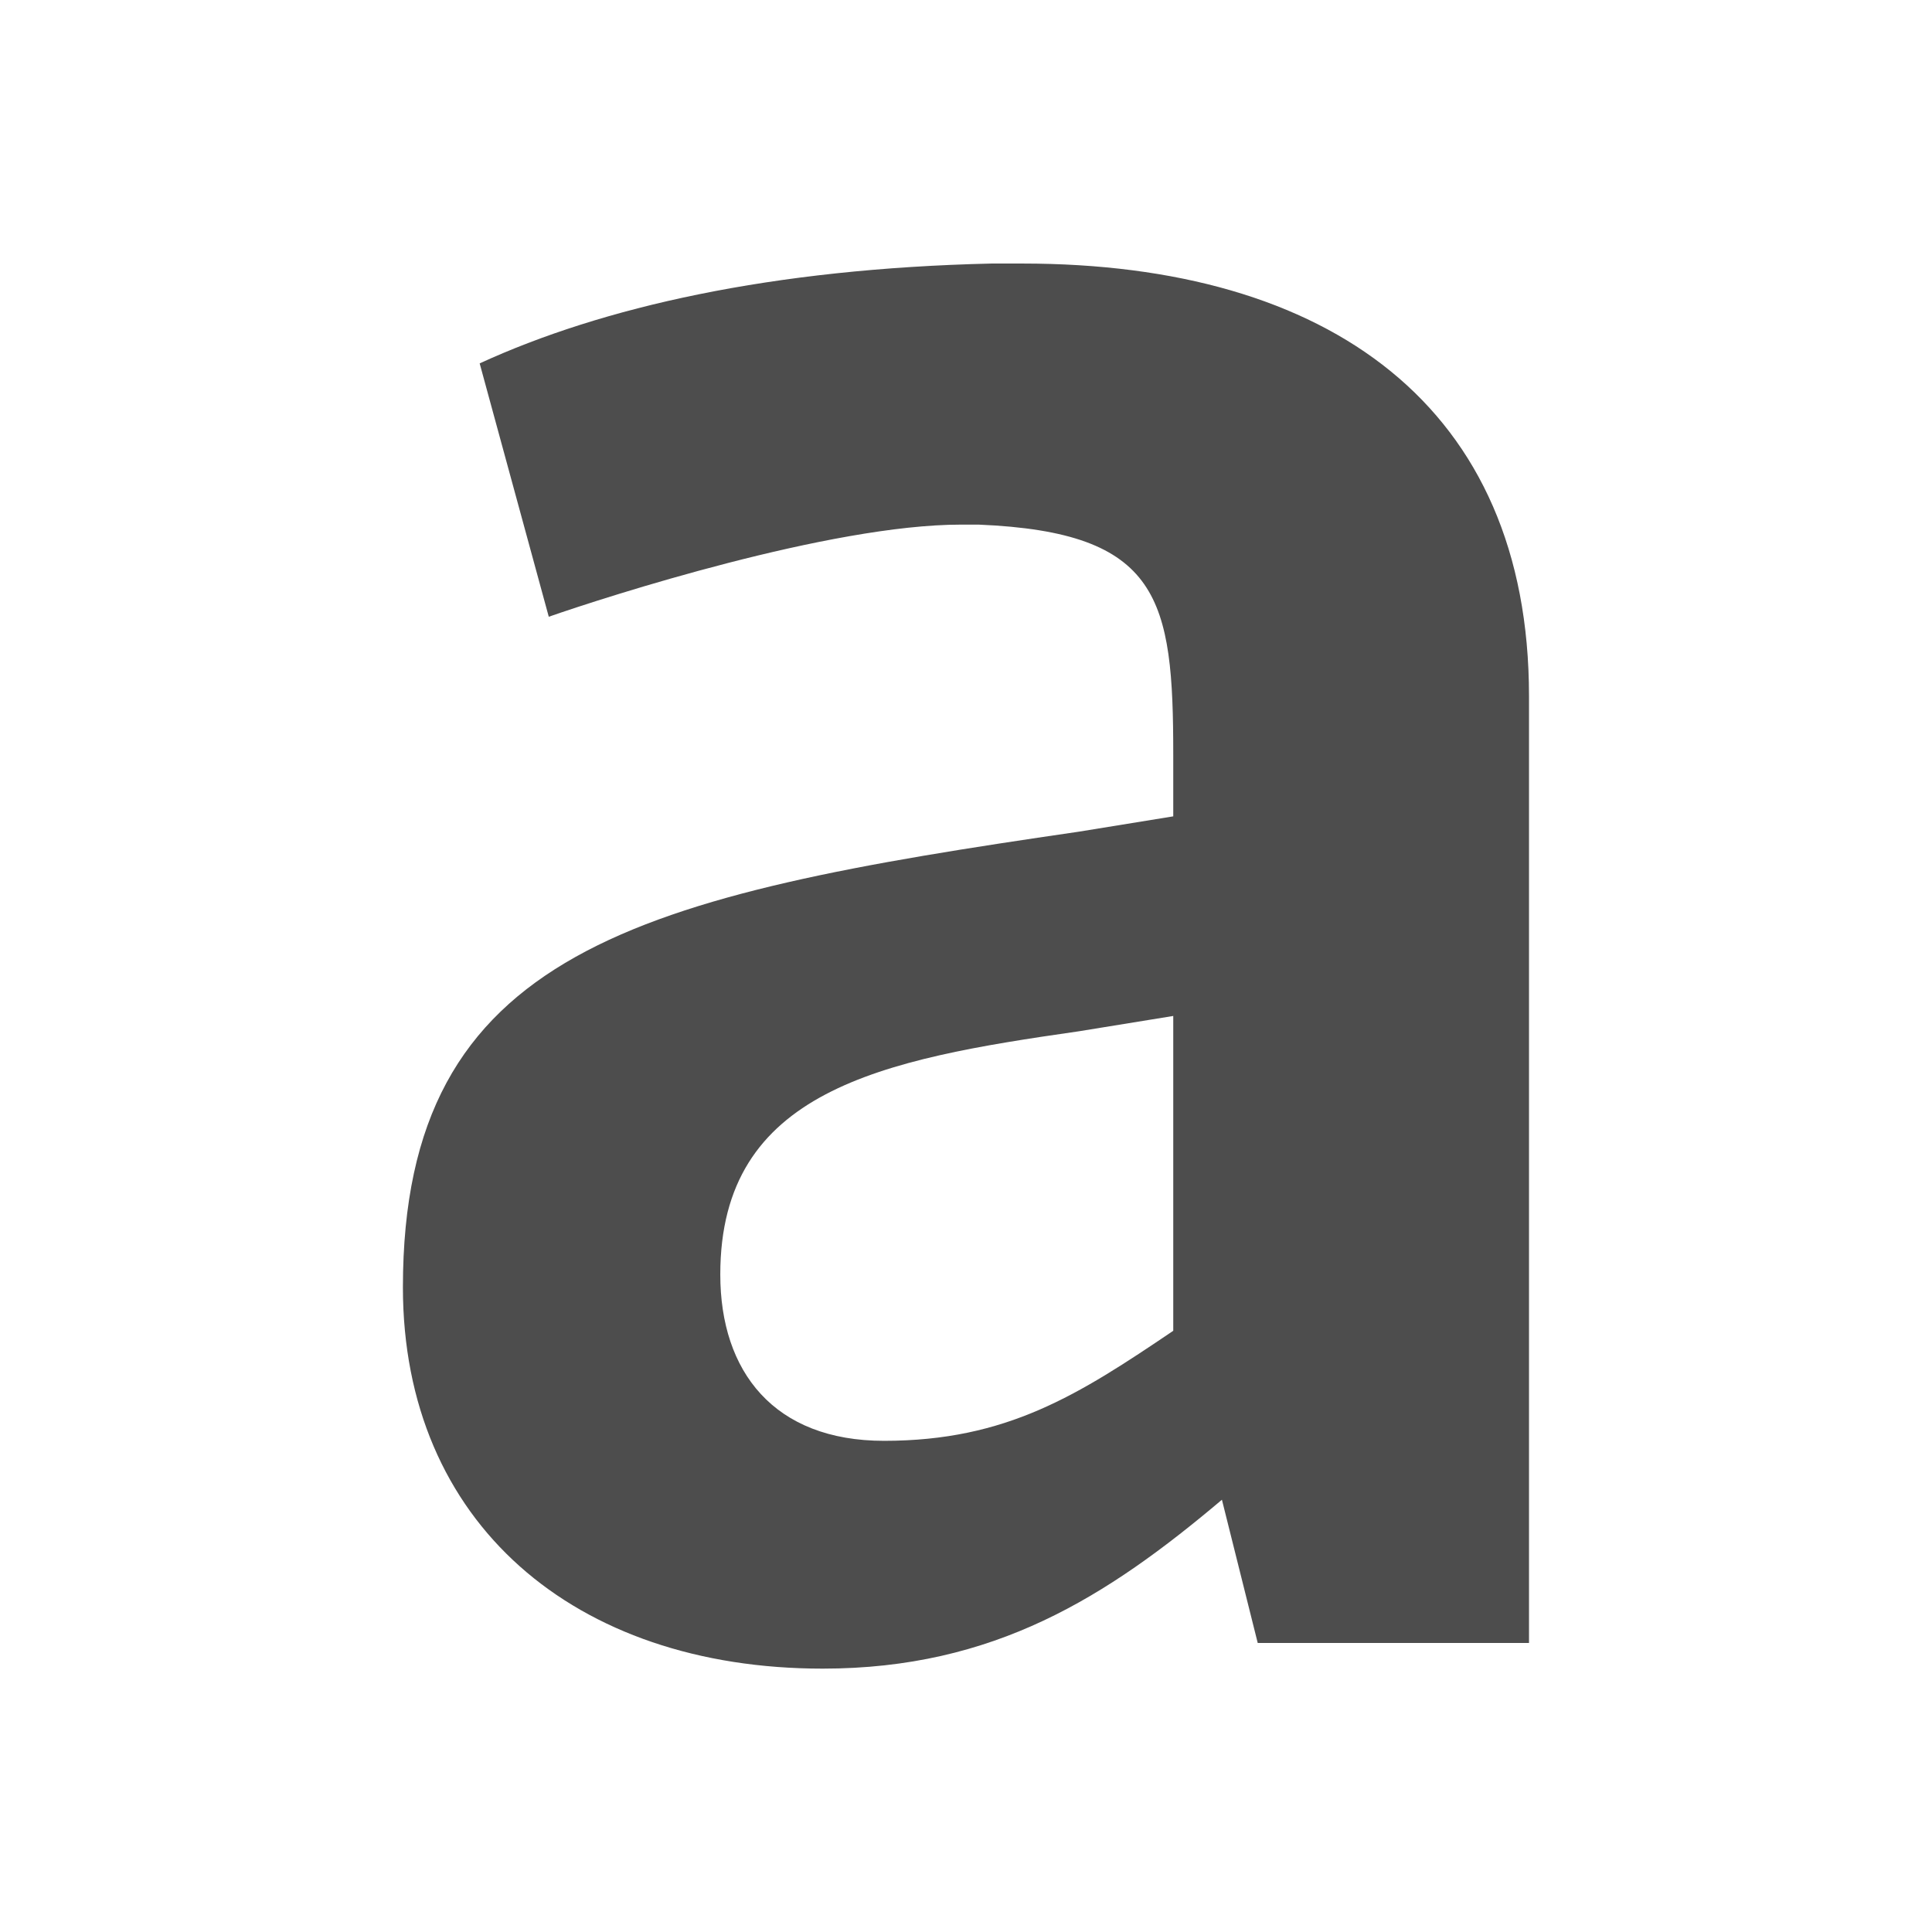
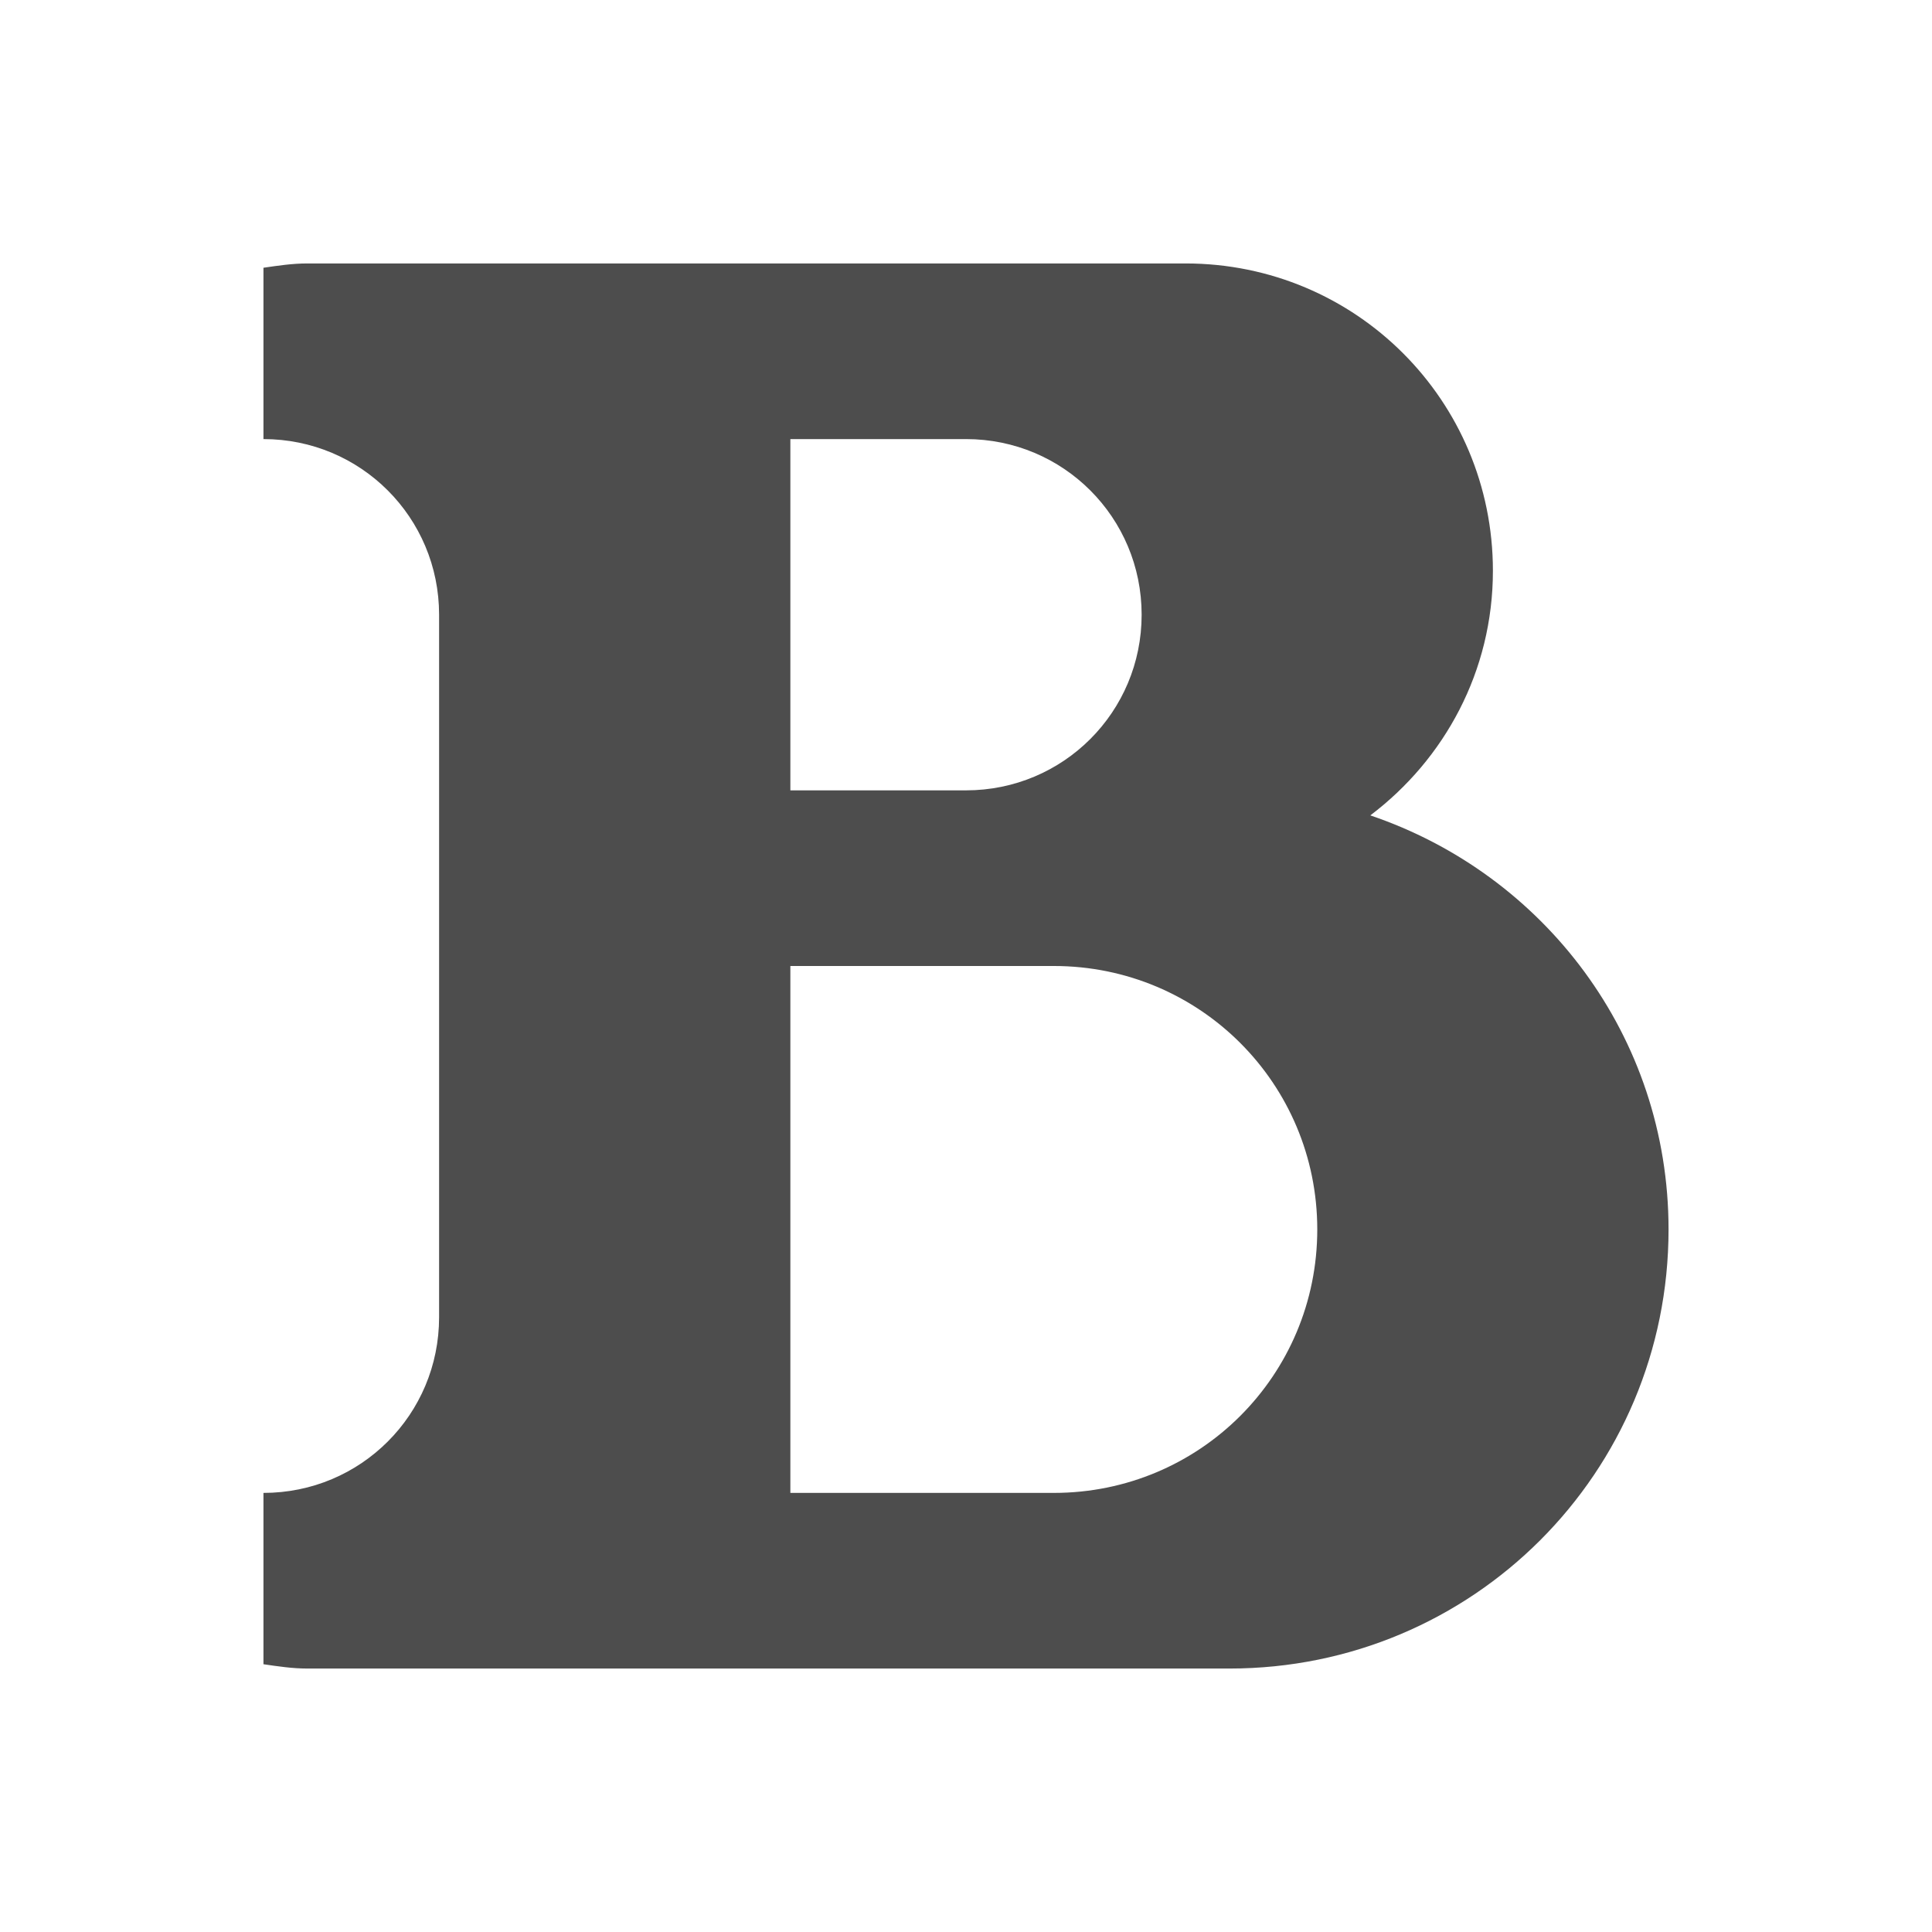
<svg xmlns="http://www.w3.org/2000/svg" width="22" height="22" id="svg2" version="1.1" viewBox="0 0 22 22">
  <defs id="defs4" />
  <g id="layer1" transform="translate(0,-1030.362)">
-     <path id="path4120" style="font-style:normal;font-variant:normal;font-weight:bold;font-stretch:normal;font-size:medium;line-height:125%;font-family:Oxygen;-inkscape-font-specification:Oxygen Bold;letter-spacing:0px;word-spacing:0px;fill:#4d4d4d;fill-opacity:1;stroke:none;stroke-width:1px;stroke-linecap:butt;stroke-linejoin:miter;stroke-opacity:1" d="m 13.914,1047.439 0.408,1.632 3.089,0 0,-10.783 c 0,-3.293 -2.273,-4.925 -5.77,-4.925 l -0.35,0 c -2.506,0.058 -4.43,0.495 -5.829,1.137 l 0.787,2.885 c 0.67,-0.233 3.206,-1.049 4.692,-1.049 l 0.204,0 c 2.069,0.087 2.215,0.845 2.215,2.623 l 0,0.699 -1.078,0.175 c -5.013,0.729 -7.694,1.341 -7.694,5.188 0,2.681 1.953,4.342 4.78,4.342 1.953,0 3.235,-0.816 4.546,-1.923 z m -3.847,-0.67 c -1.253,0 -1.865,-0.787 -1.865,-1.894 0,-2.098 1.836,-2.448 4.08,-2.769 l 1.078,-0.175 0,3.585 c -1.078,0.729 -1.894,1.253 -3.293,1.253 z" />
+     <path style="opacity:1;fill:#4d4d4d;fill-opacity:1;stroke:none;stroke-opacity:1" d="m 3.5,1033.362 c -0.171,0 -0.335,0.025 -0.5,0.049 l 0,1.951 c 1.108,0 2,0.892 2,2 l 0,3 0,5 c 0,1.108 -0.892,2 -2,2 l 0,1.951 c 0.165,0.024 0.329,0.049 0.5,0.049 l 1.5,0 4,0 5,0 c 2.77,0 5,-2.23 5,-5 0,-2.205 -1.423,-4.047 -3.396,-4.715 C 16.448,1039.009 17,1038.006 17,1036.862 c 0,-1.939 -1.561,-3.5 -3.5,-3.5 l -4.5,0 -4,0 -1.5,0 z m 5.5,2 2,0 c 1.108,0 2,0.892 2,2 0,1.108 -0.892,2 -2,2 l -2,0 0,-4 z m 0,6 3,0 c 1.662,0 3,1.338 3,3 0,1.662 -1.338,3 -3,3 l -3,0 0,-6 z" id="rect4164" />
  </g>
</svg>
